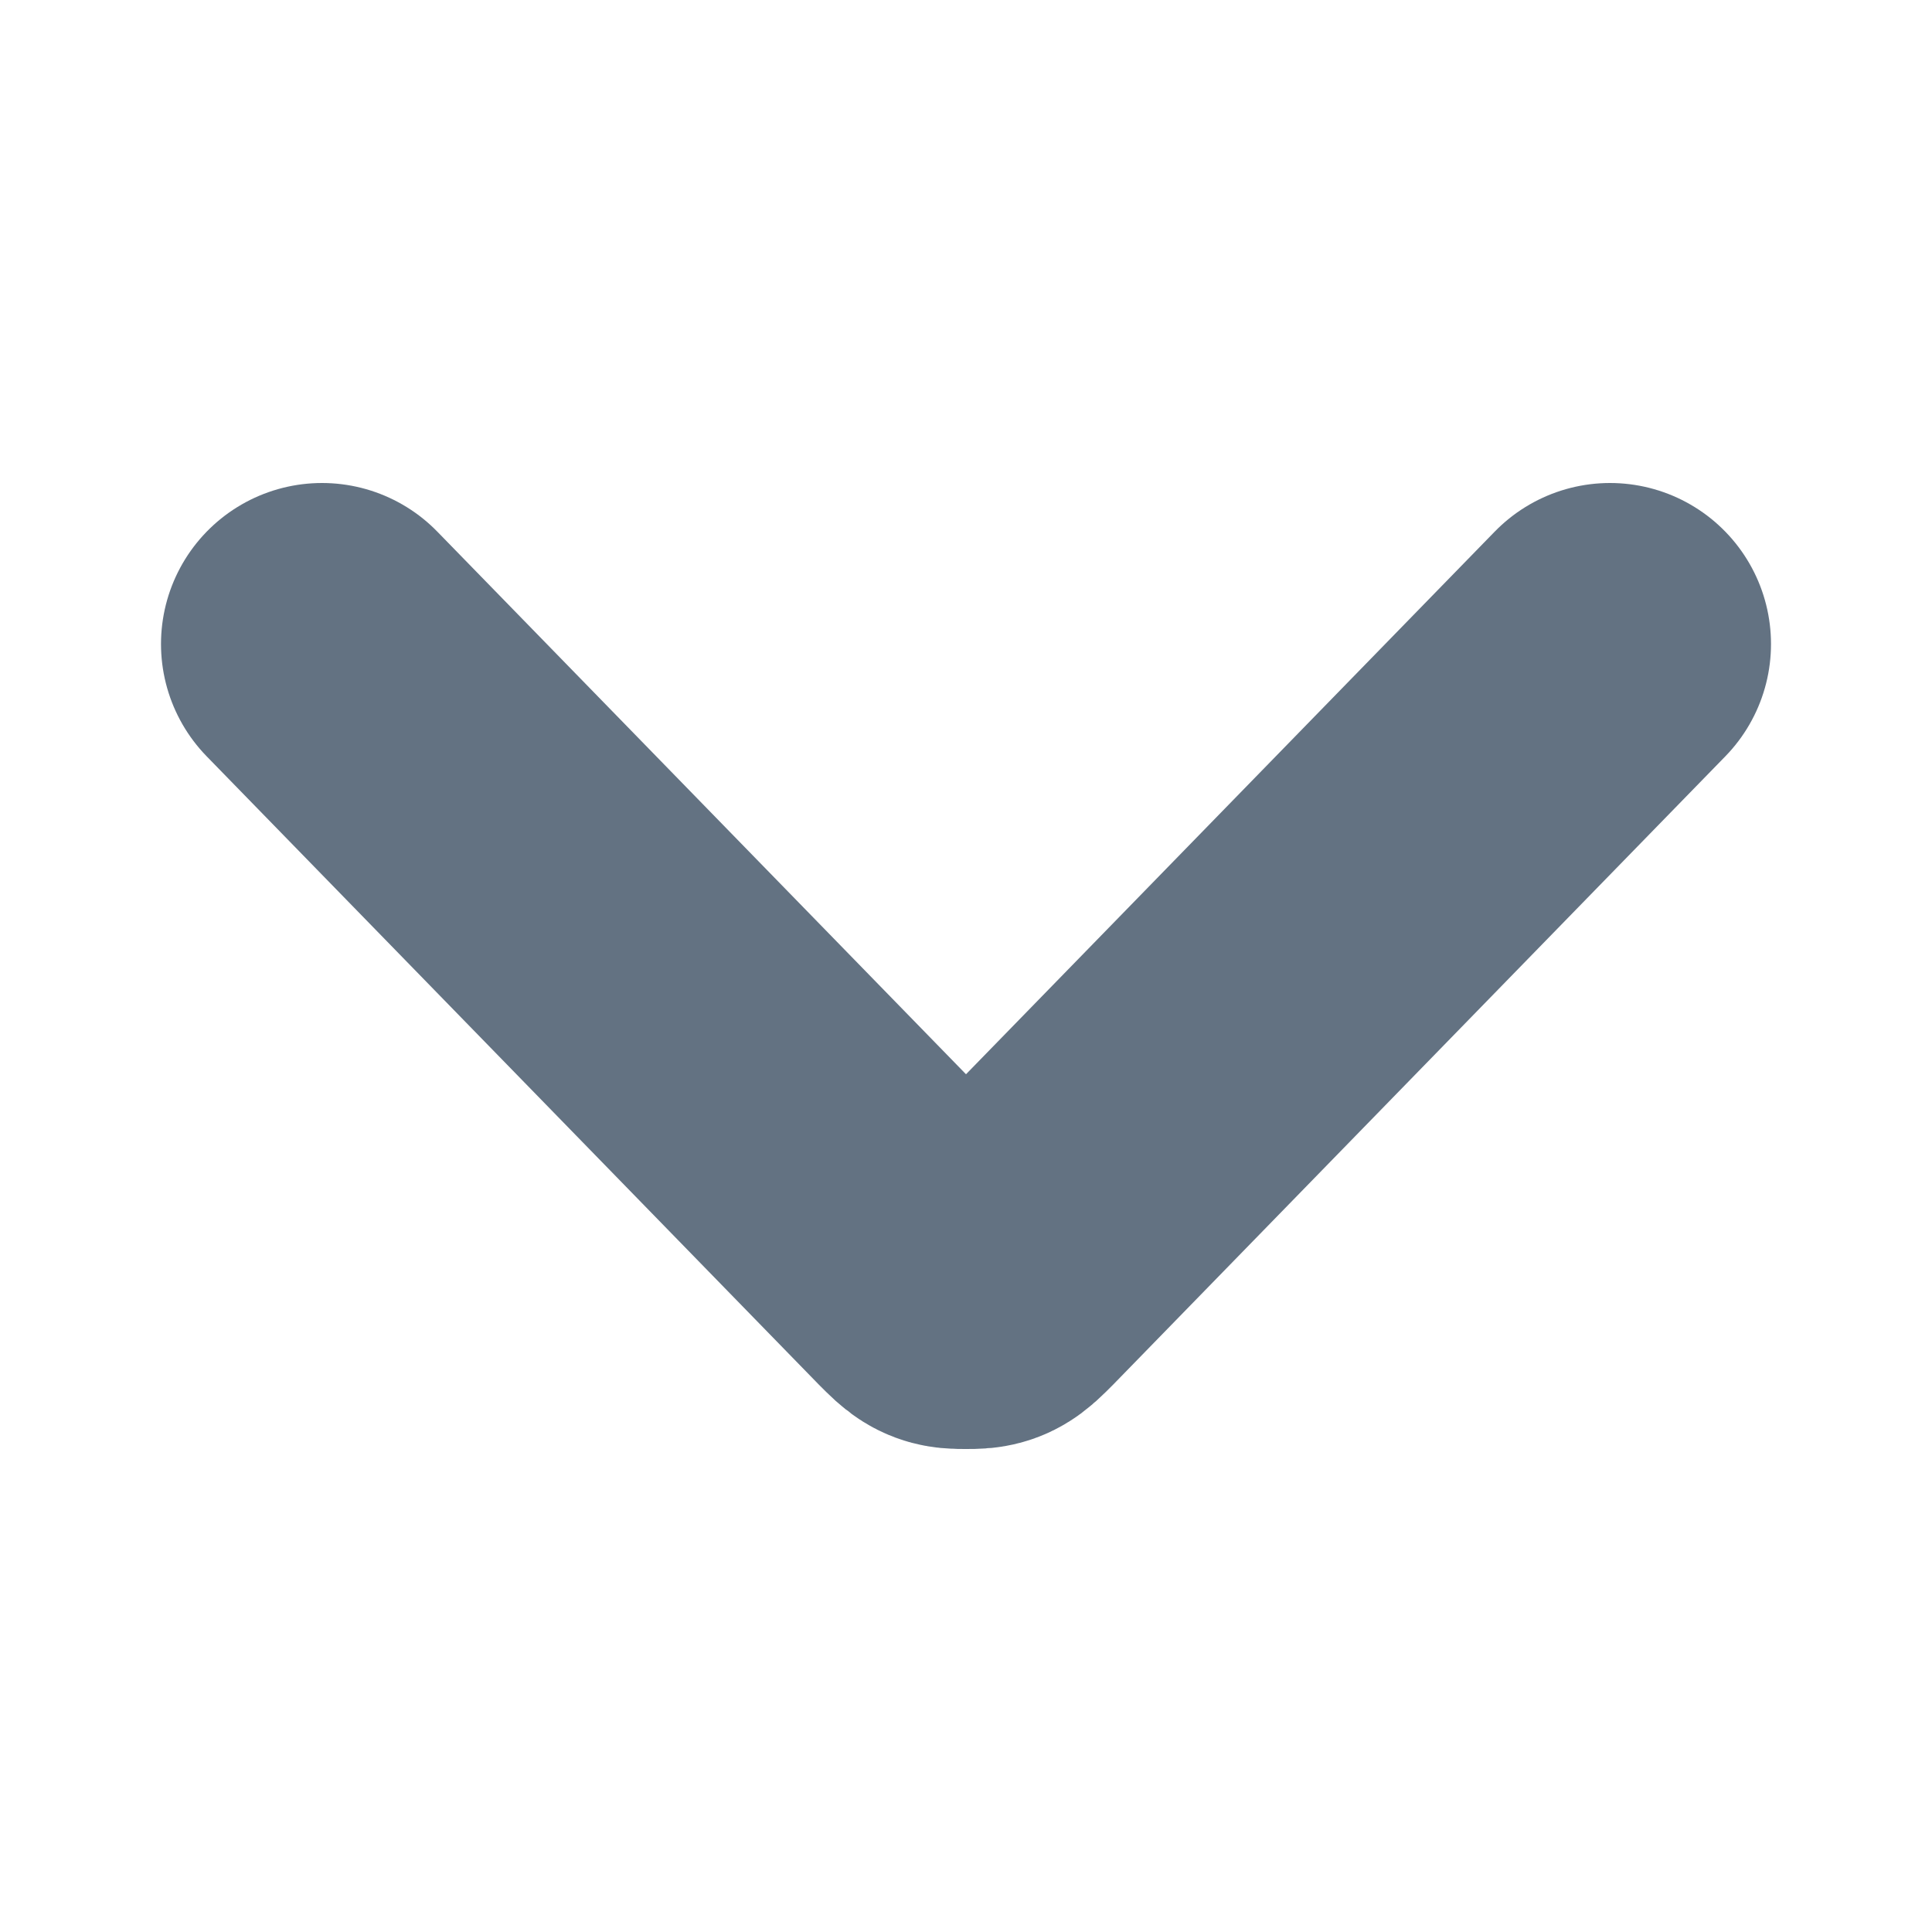
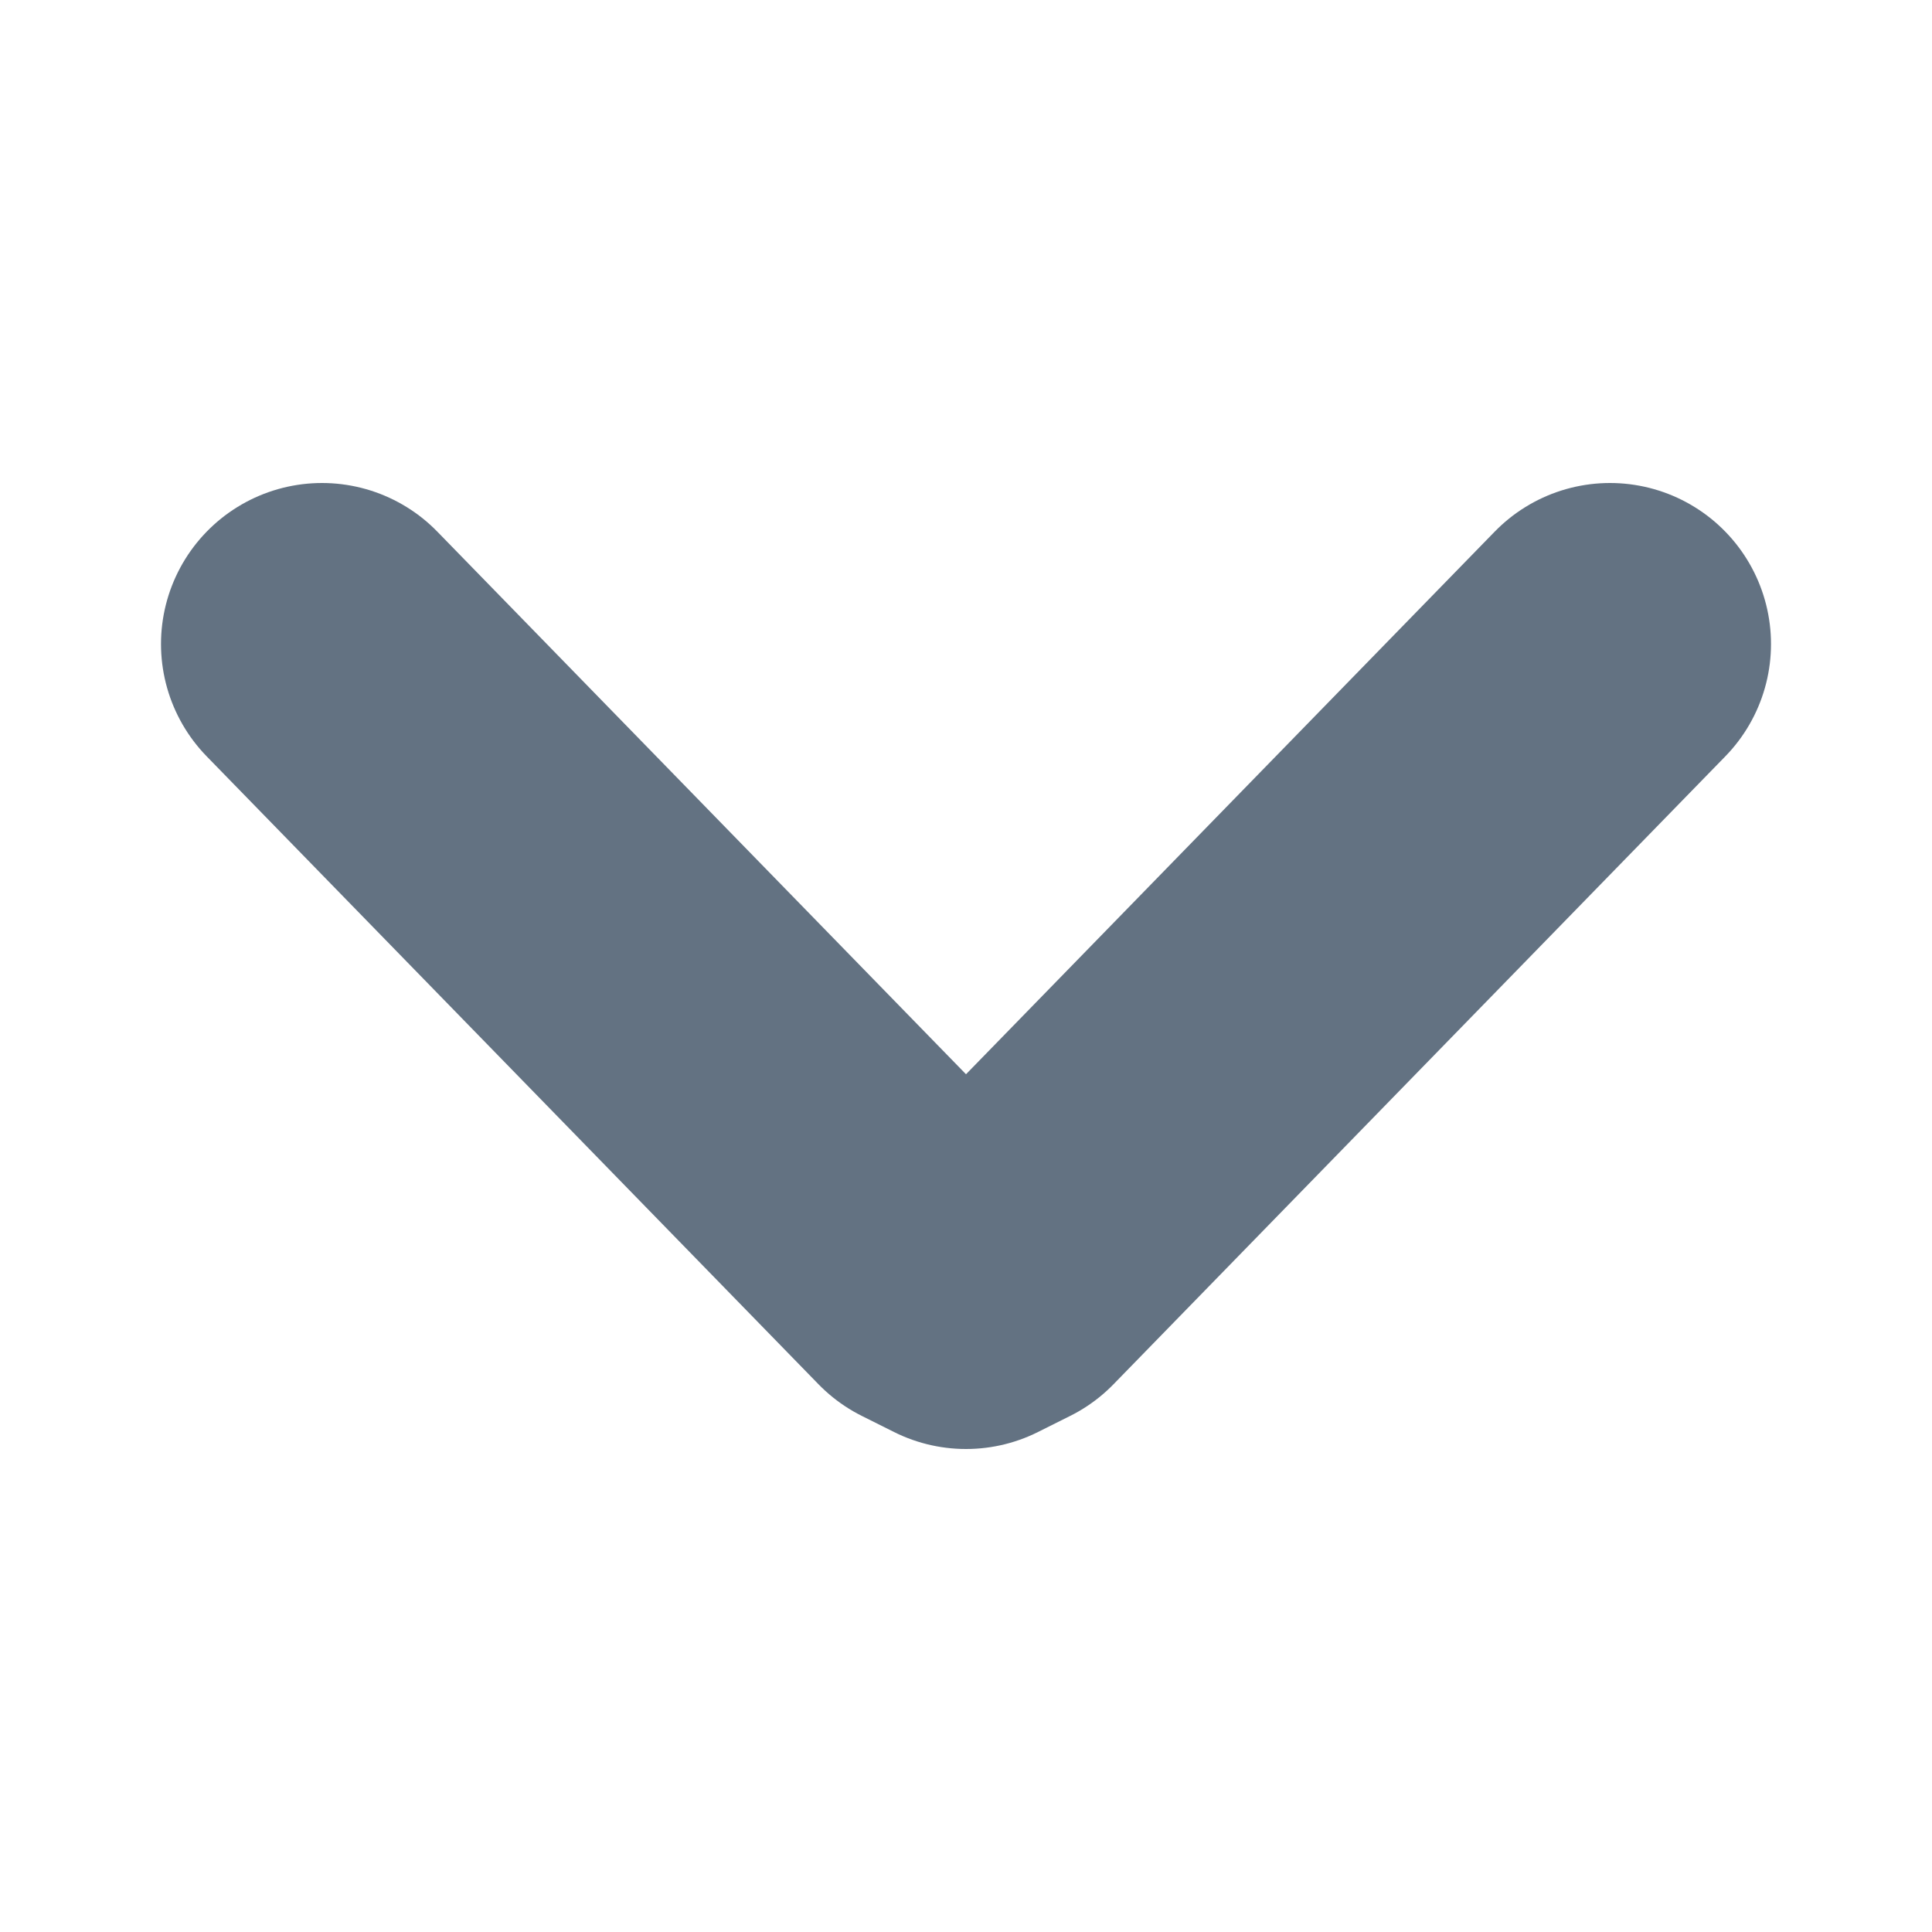
- <svg xmlns="http://www.w3.org/2000/svg" version="1.1" x="0px" y="0px" viewBox="0 0 12 12" enable-background="new 0 0 12 12" xml:space="preserve">
-   <path fill="none" stroke="#637282" stroke-width="2" stroke-linecap="round" stroke-linejoin="round" d="M10,4L6.2,7.9  C6.1,8,6.1,8,6,8S5.9,8,5.8,7.9L2,4" />
+ <svg xmlns="http://www.w3.org/2000/svg" xml:space="preserve" viewBox="0 0 12 12">
+   <path fill="none" stroke="#637282" stroke-linecap="round" stroke-linejoin="round" stroke-width="2" d="M10 4 6.2 7.9 6 8l-.2-.1L2 4" />
</svg>
